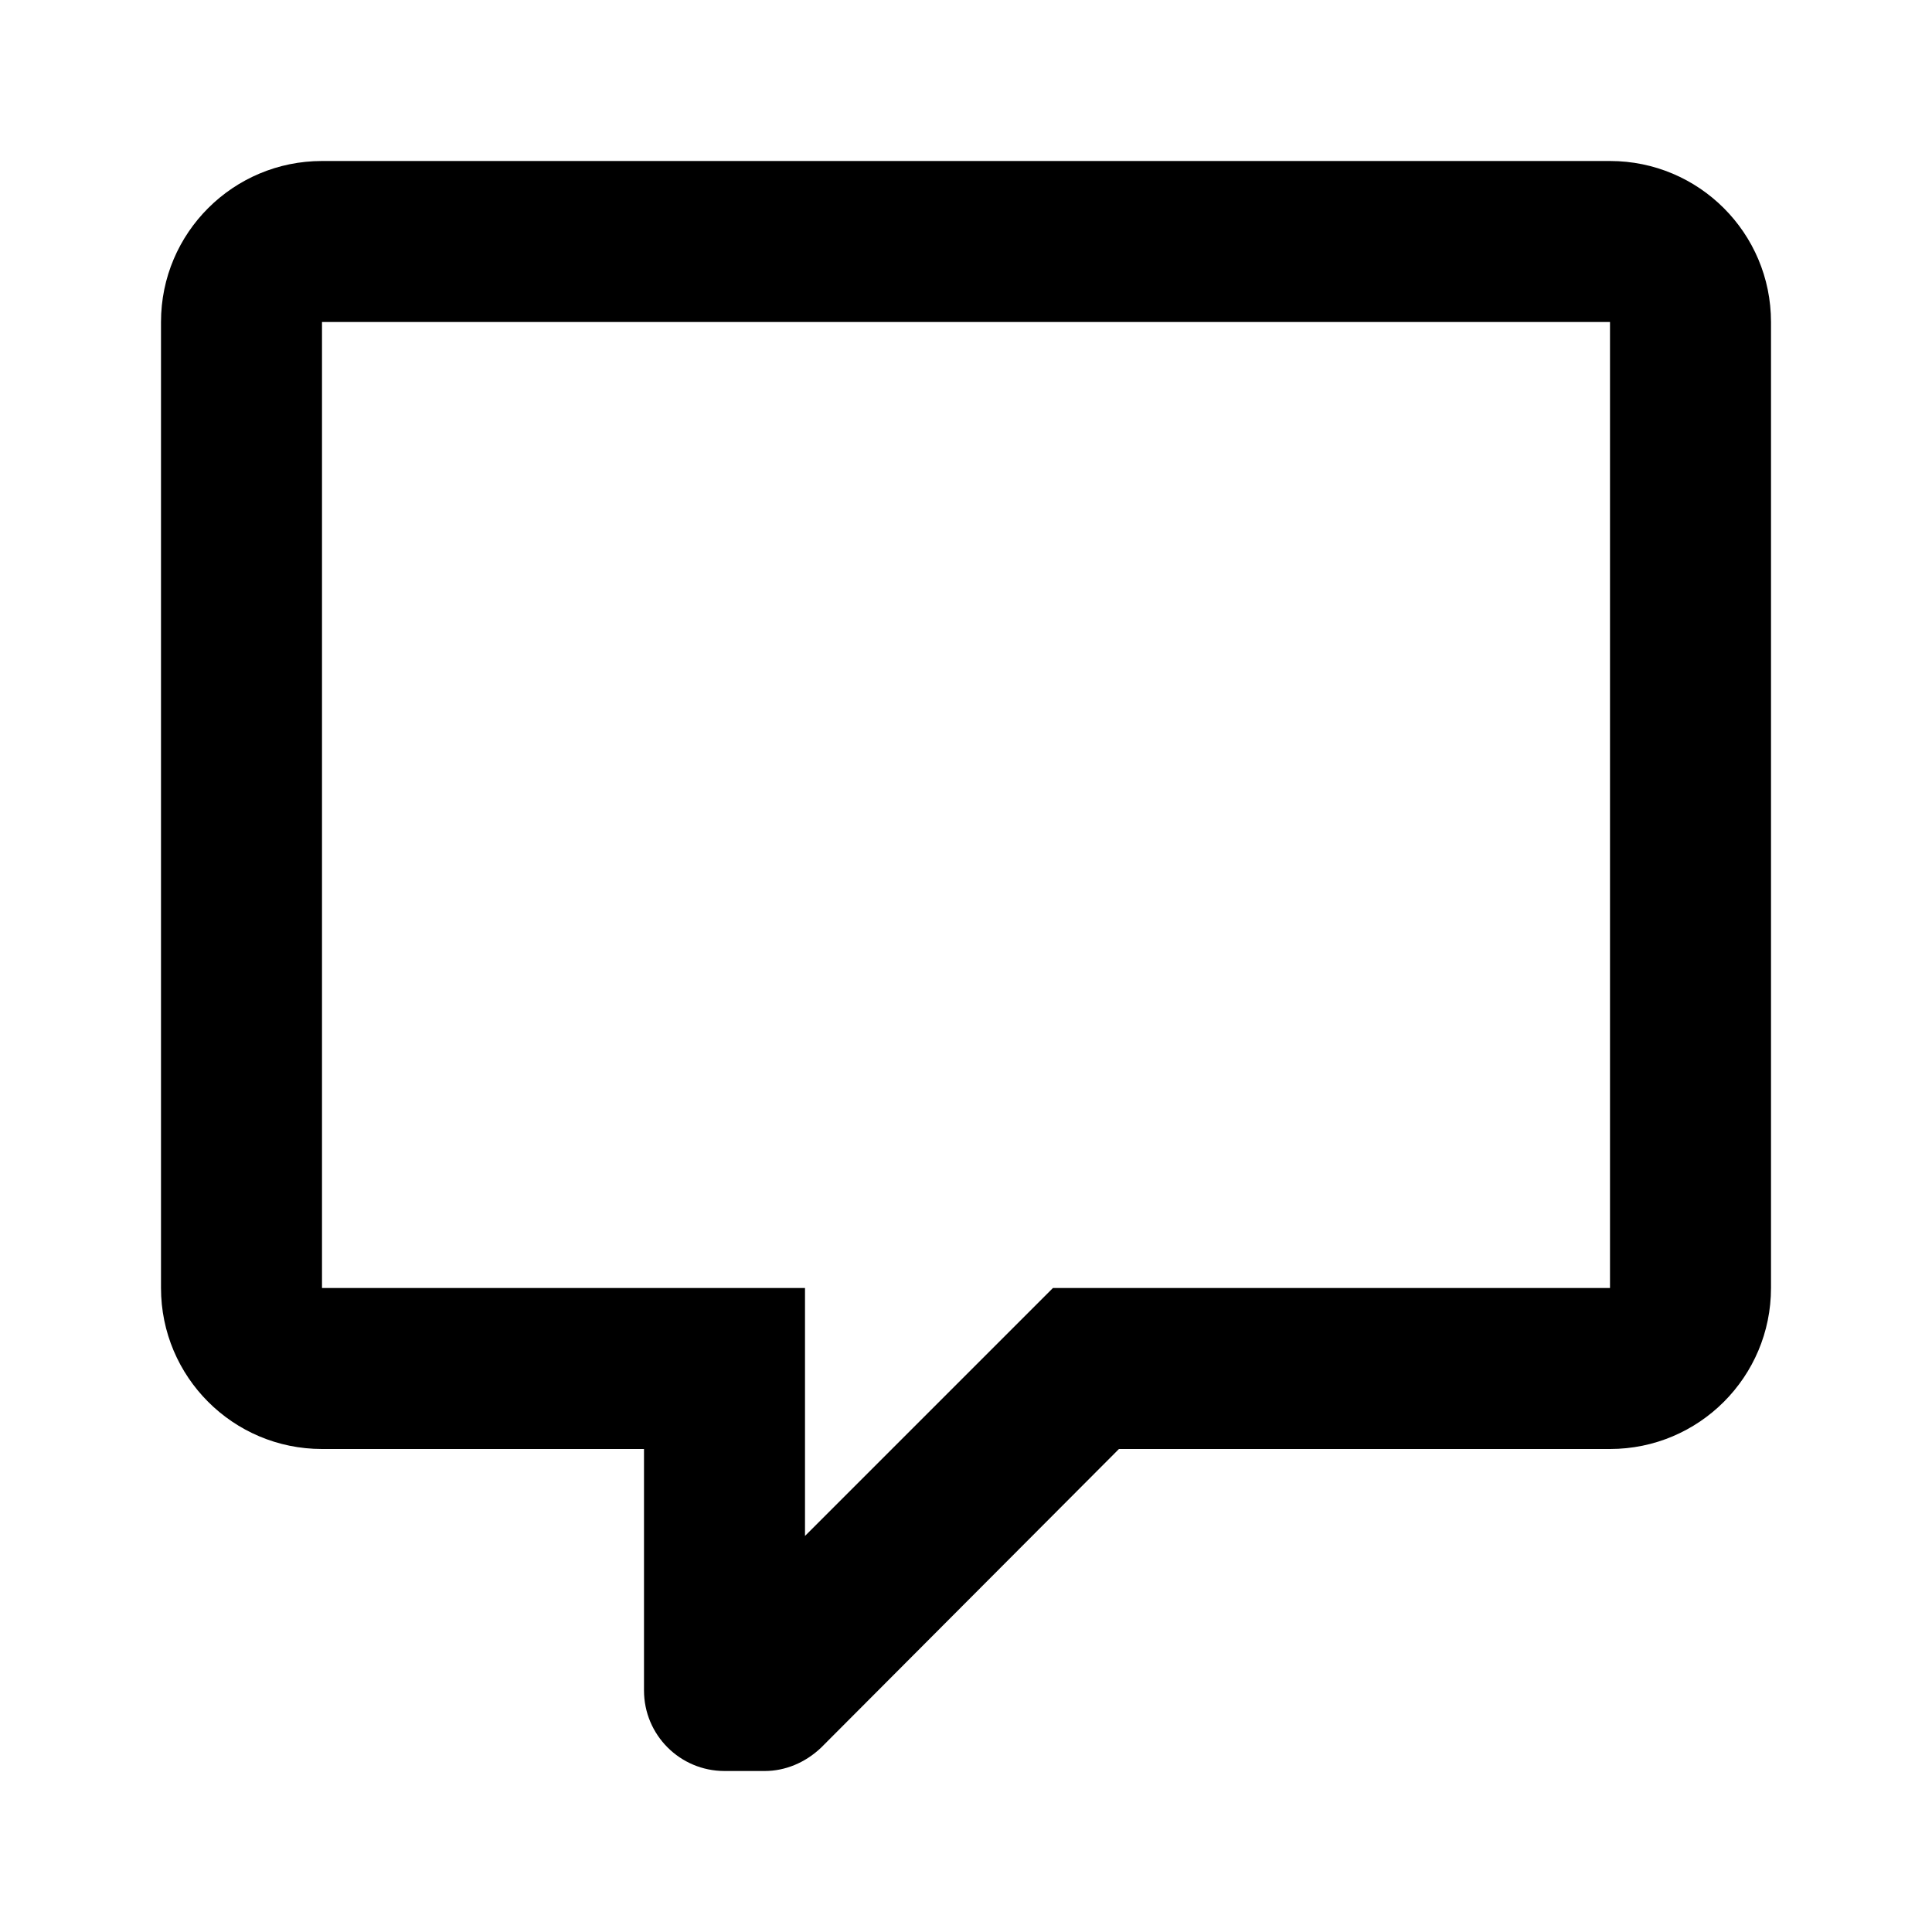
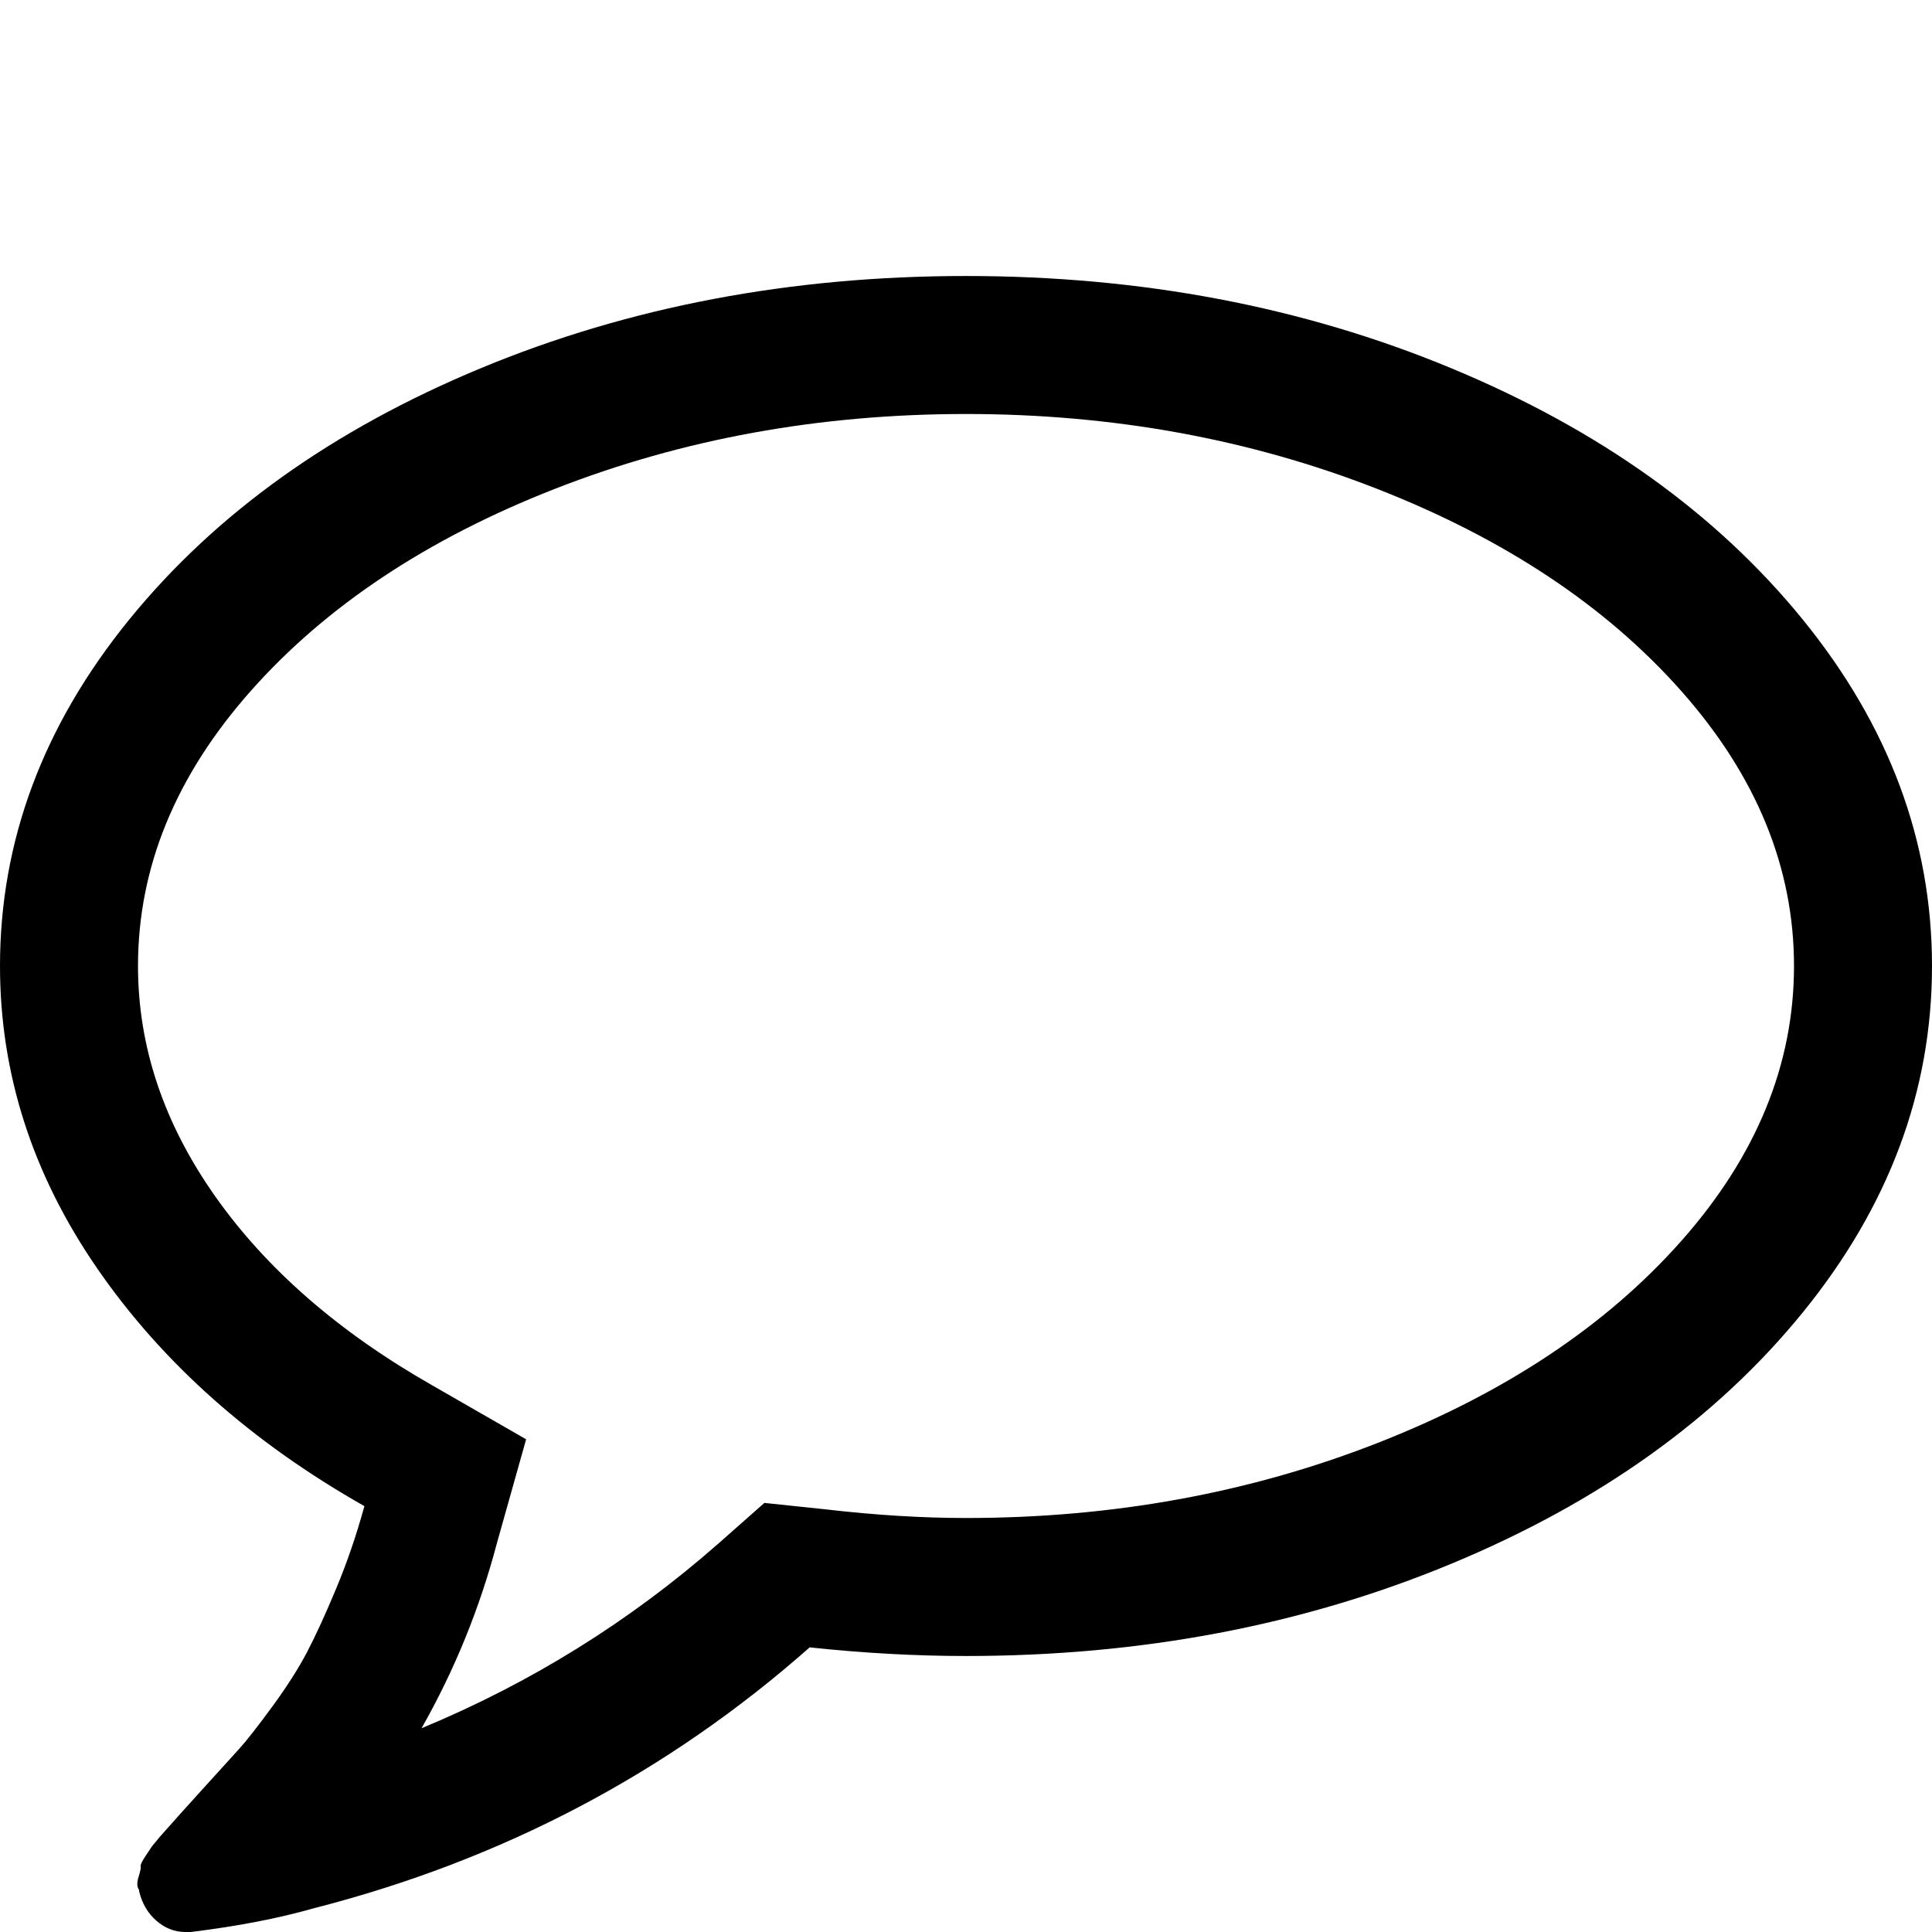
- <svg viewBox="0 0 24 24">
-   <path d="M9,22A1,1 0 0,1 8,21V18H4A2,2 0 0,1 2,16V4C2,2.89 2.9,2 4,2H20A2,2 0 0,1 22,4V16A2,2 0 0,1 20,18H13.9L10.2,21.71C10,21.9 9.75,22 9.5,22V22H9M10,16V19.08L13.08,16H20V4H4V16H10Z" />
+ <svg viewBox="0 0 1792 1792">
+   <path d="M896 384q-204 0-381.5 69.5t-282 187.5-104.5 255q0 112 71.5 213.5t201.5 175.5l87 50-27 96q-24 91-70 172 152-63 275-171l43-38 57 6q69 8 130 8 204 0 381.5-69.5t282-187.5 104.5-255-104.5-255-282-187.5-381.5-69.5zm896 512q0 174-120 321.5t-326 233-450 85.5q-70 0-145-8-198 175-460 242-49 14-114 22h-5q-15 0-27-10.5t-16-27.5v-1q-3-4-.5-12t2-10 4.5-9.5l6-9 7-8.5 8-9q7-8 31-34.5t34.5-38 31-39.5 32.5-51 27-59 26-76q-157-89-247.5-220t-90.5-281q0-174 120-321.5t326-233 450-85.5 450 85.5 326 233 120 321.5z" />
</svg>
